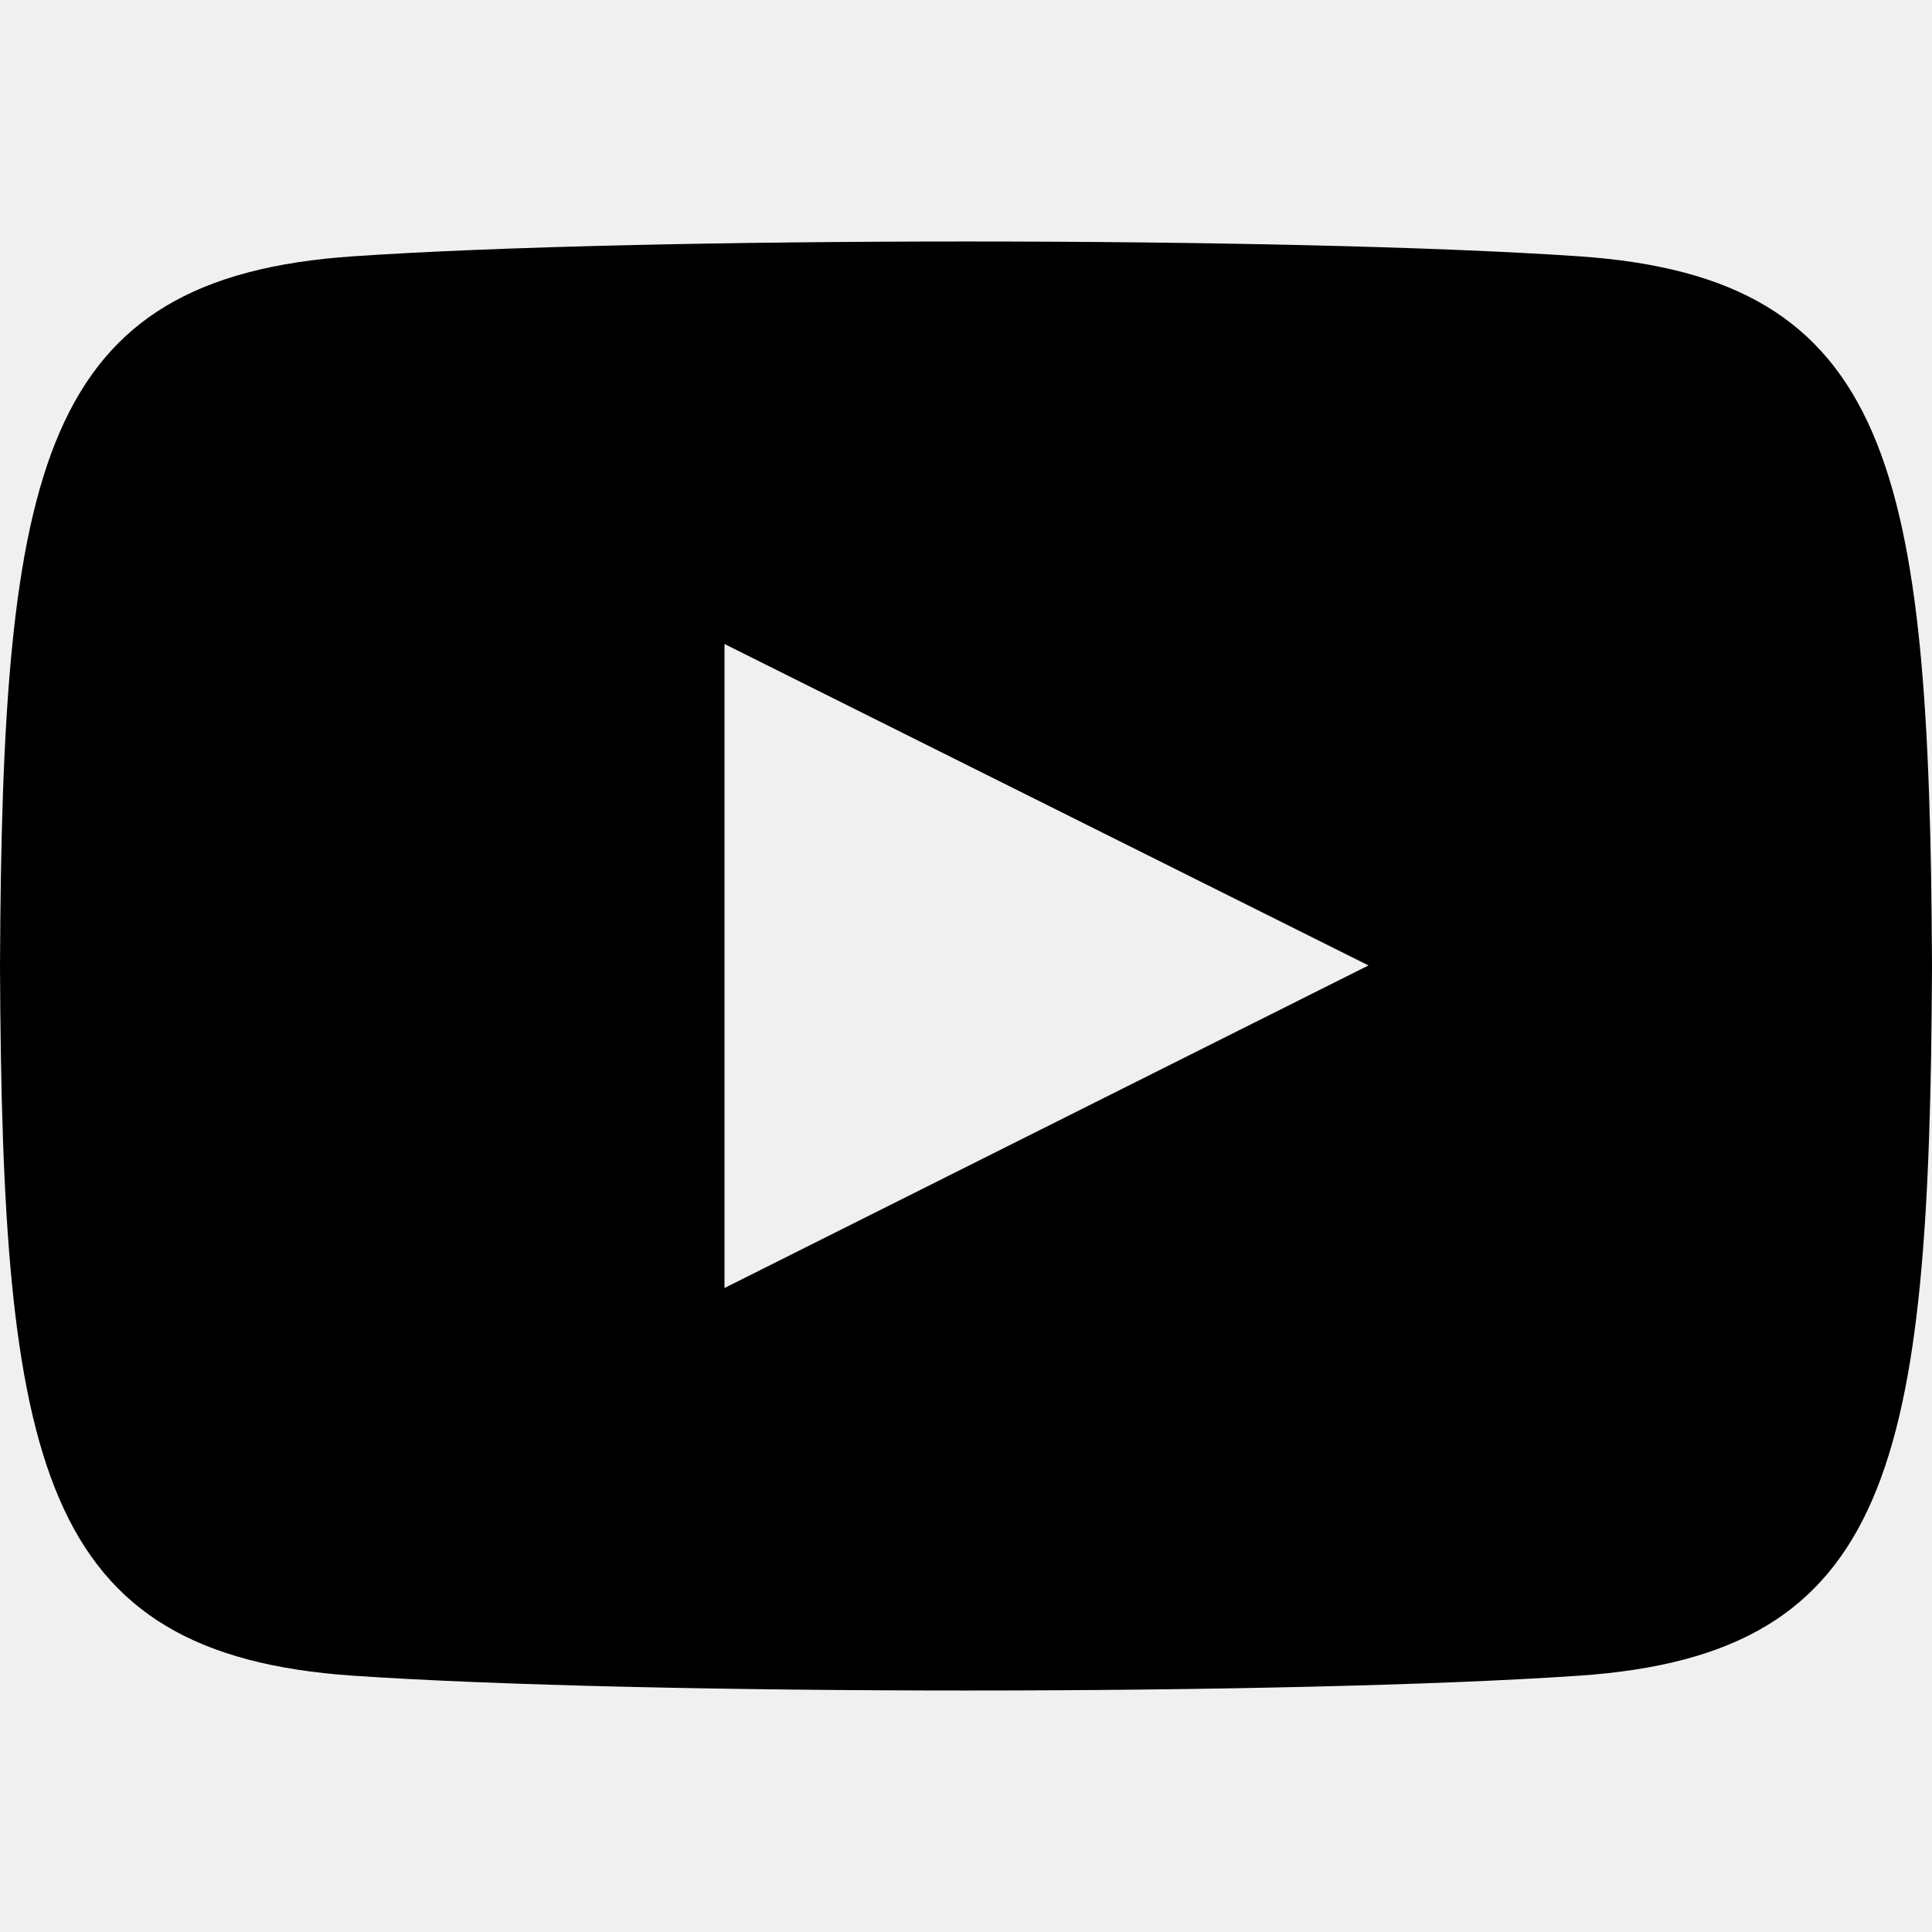
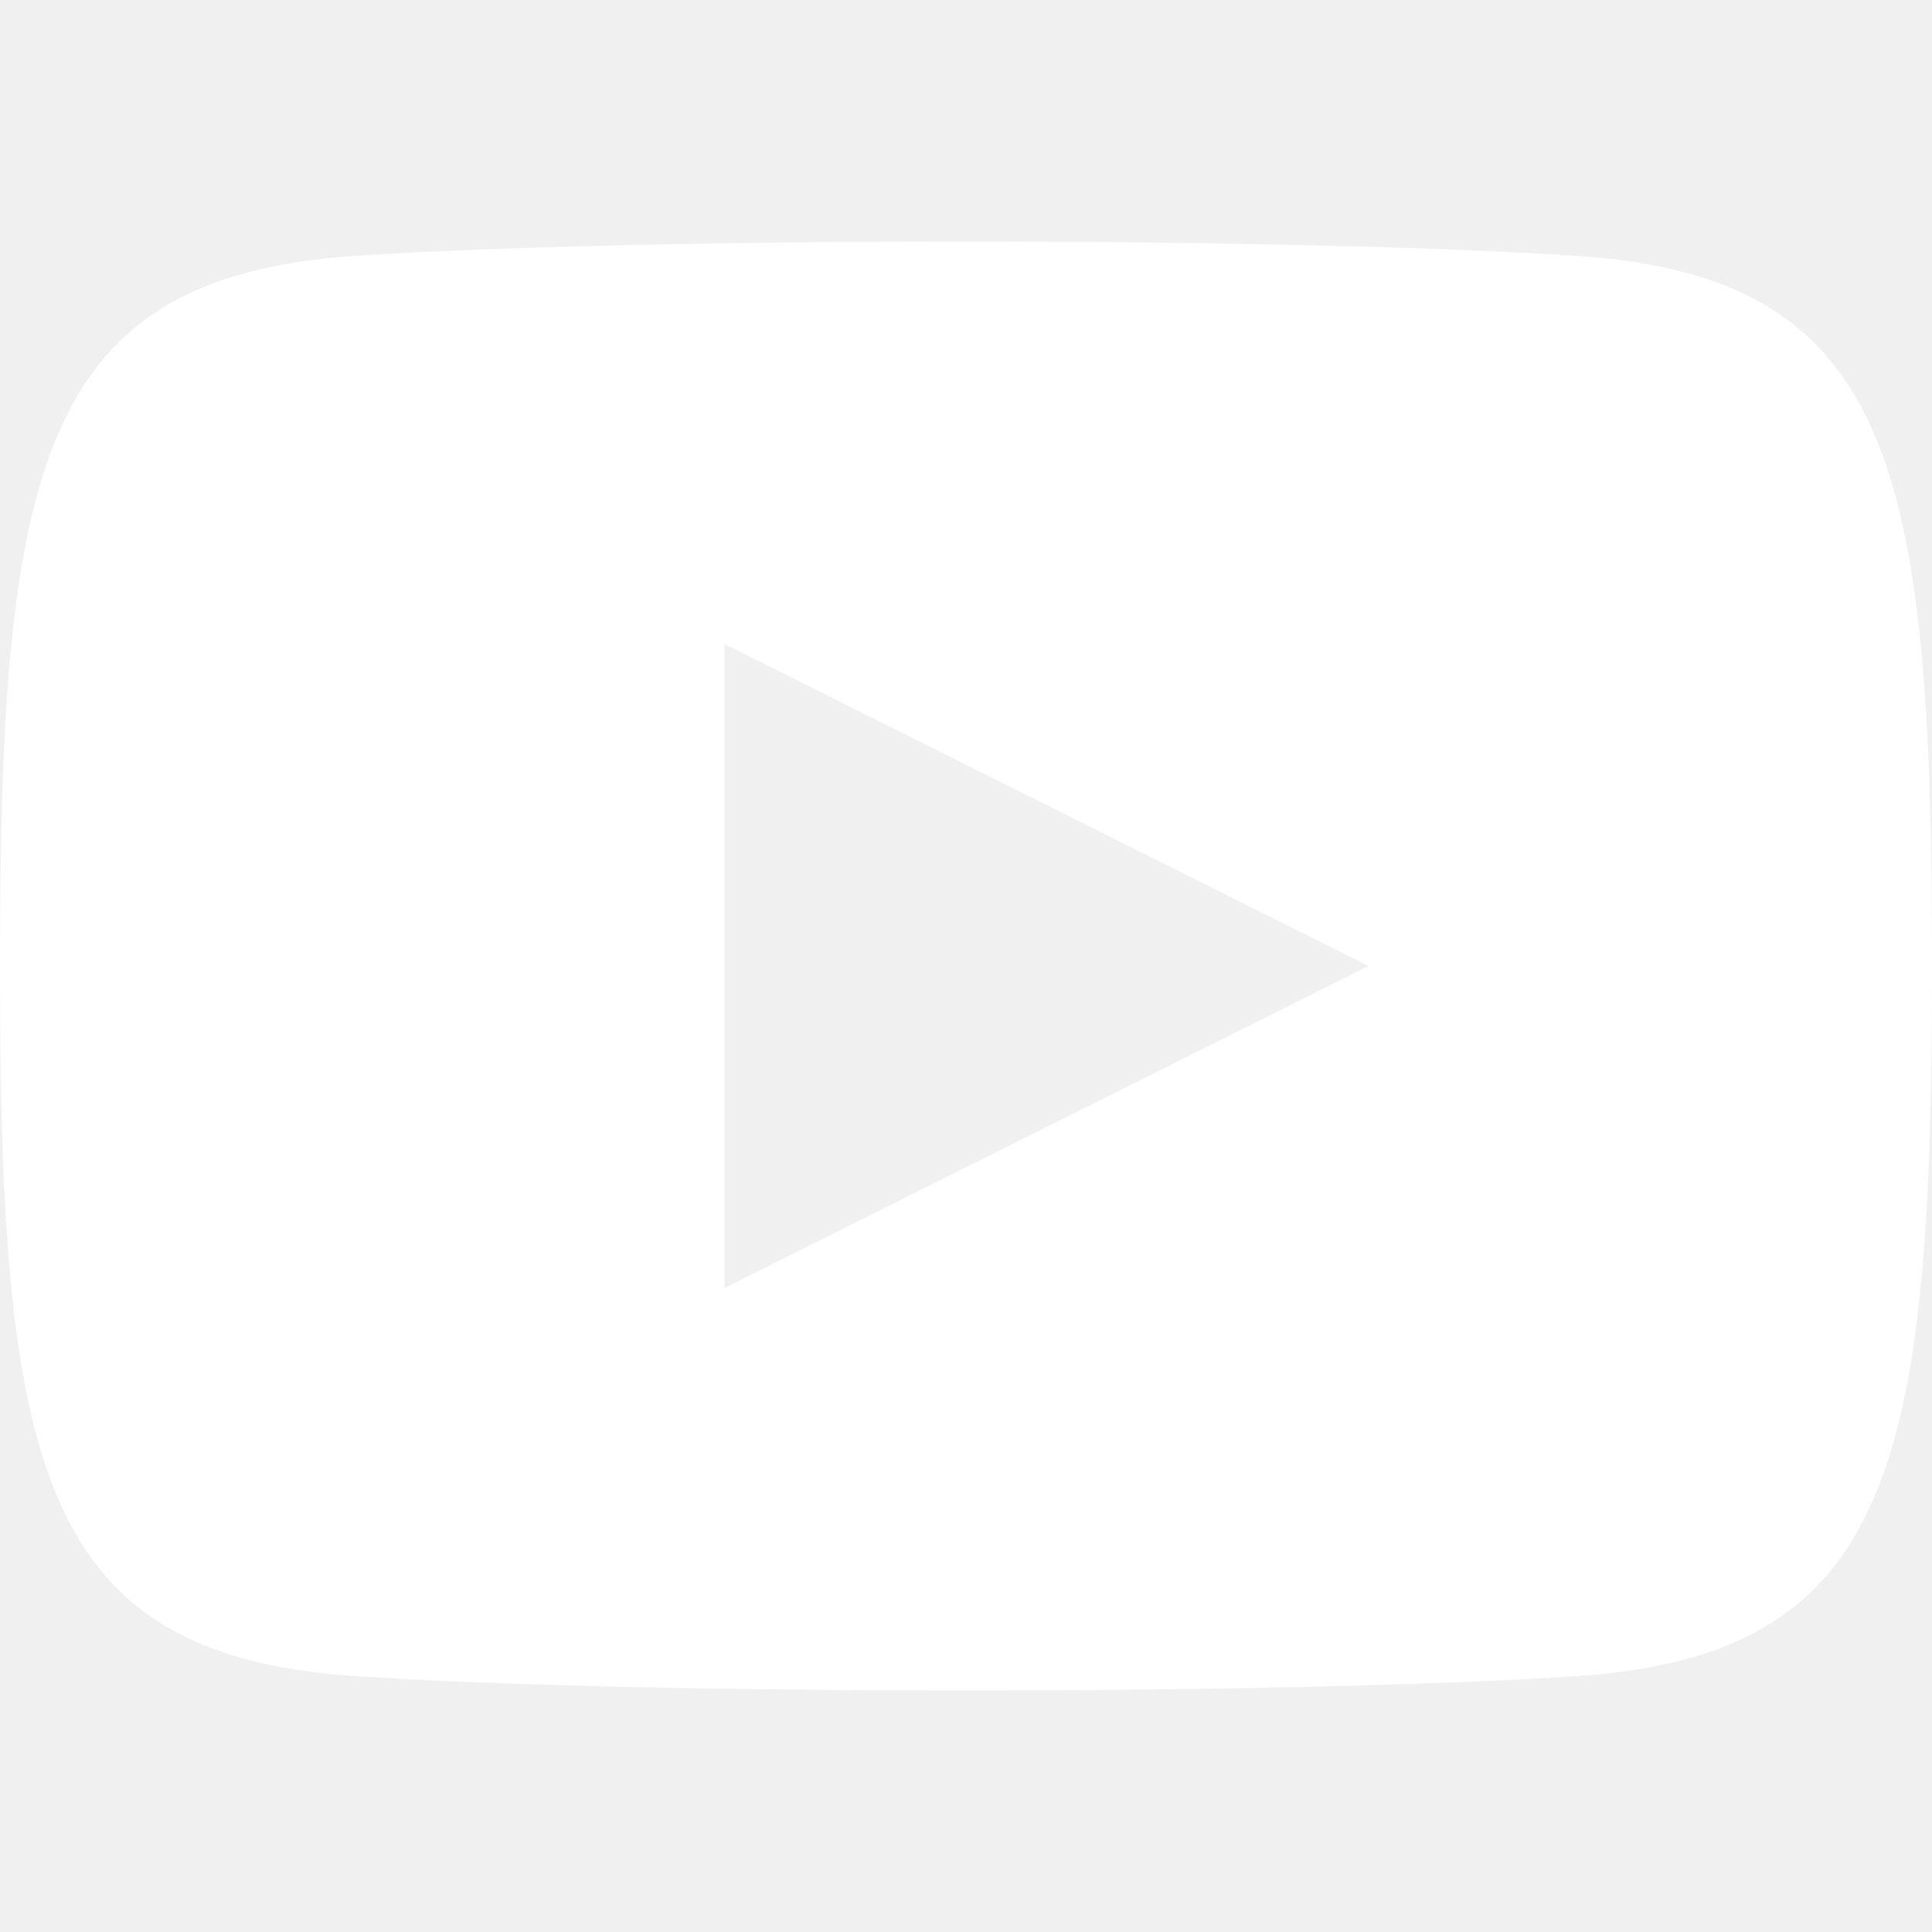
- <svg xmlns="http://www.w3.org/2000/svg" width="24" height="24" viewBox="0 0 24 24">
-   <path d="M19.615 3.184c-3.604-.246-11.631-.245-15.23 0-3.897.266-4.356 2.62-4.385 8.816.029 6.185.484 8.549 4.385 8.816 3.6.245 11.626.246 15.23 0 3.897-.266 4.356-2.62 4.385-8.816-.029-6.185-.484-8.549-4.385-8.816zm-10.615 12.816v-8l8 3.993-8 4.007z" />
+ <svg xmlns="http://www.w3.org/2000/svg" width="24" height="24" viewBox="0 0 24 18">
+   <g id="bead1325-ec3b-415c-8349-8d6449b315b1" data-name="Layer 2">
+     <g id="e6ba9f34-103d-4db2-858a-3b990bb1c09c" data-name="Layer 1">
+       <path d="M19.61.18C16-.06,8-.06,4.39.18.49.45,0,2.8,0,9s.48,8.55,4.39,8.82c3.6.24,11.62.24,15.22,0C23.51,17.55,24,15.2,24,9S23.52.45,19.61.18ZM9,13V5l8,4Z" style="fill:#fff" />
+     </g>
+   </g>
</svg>
